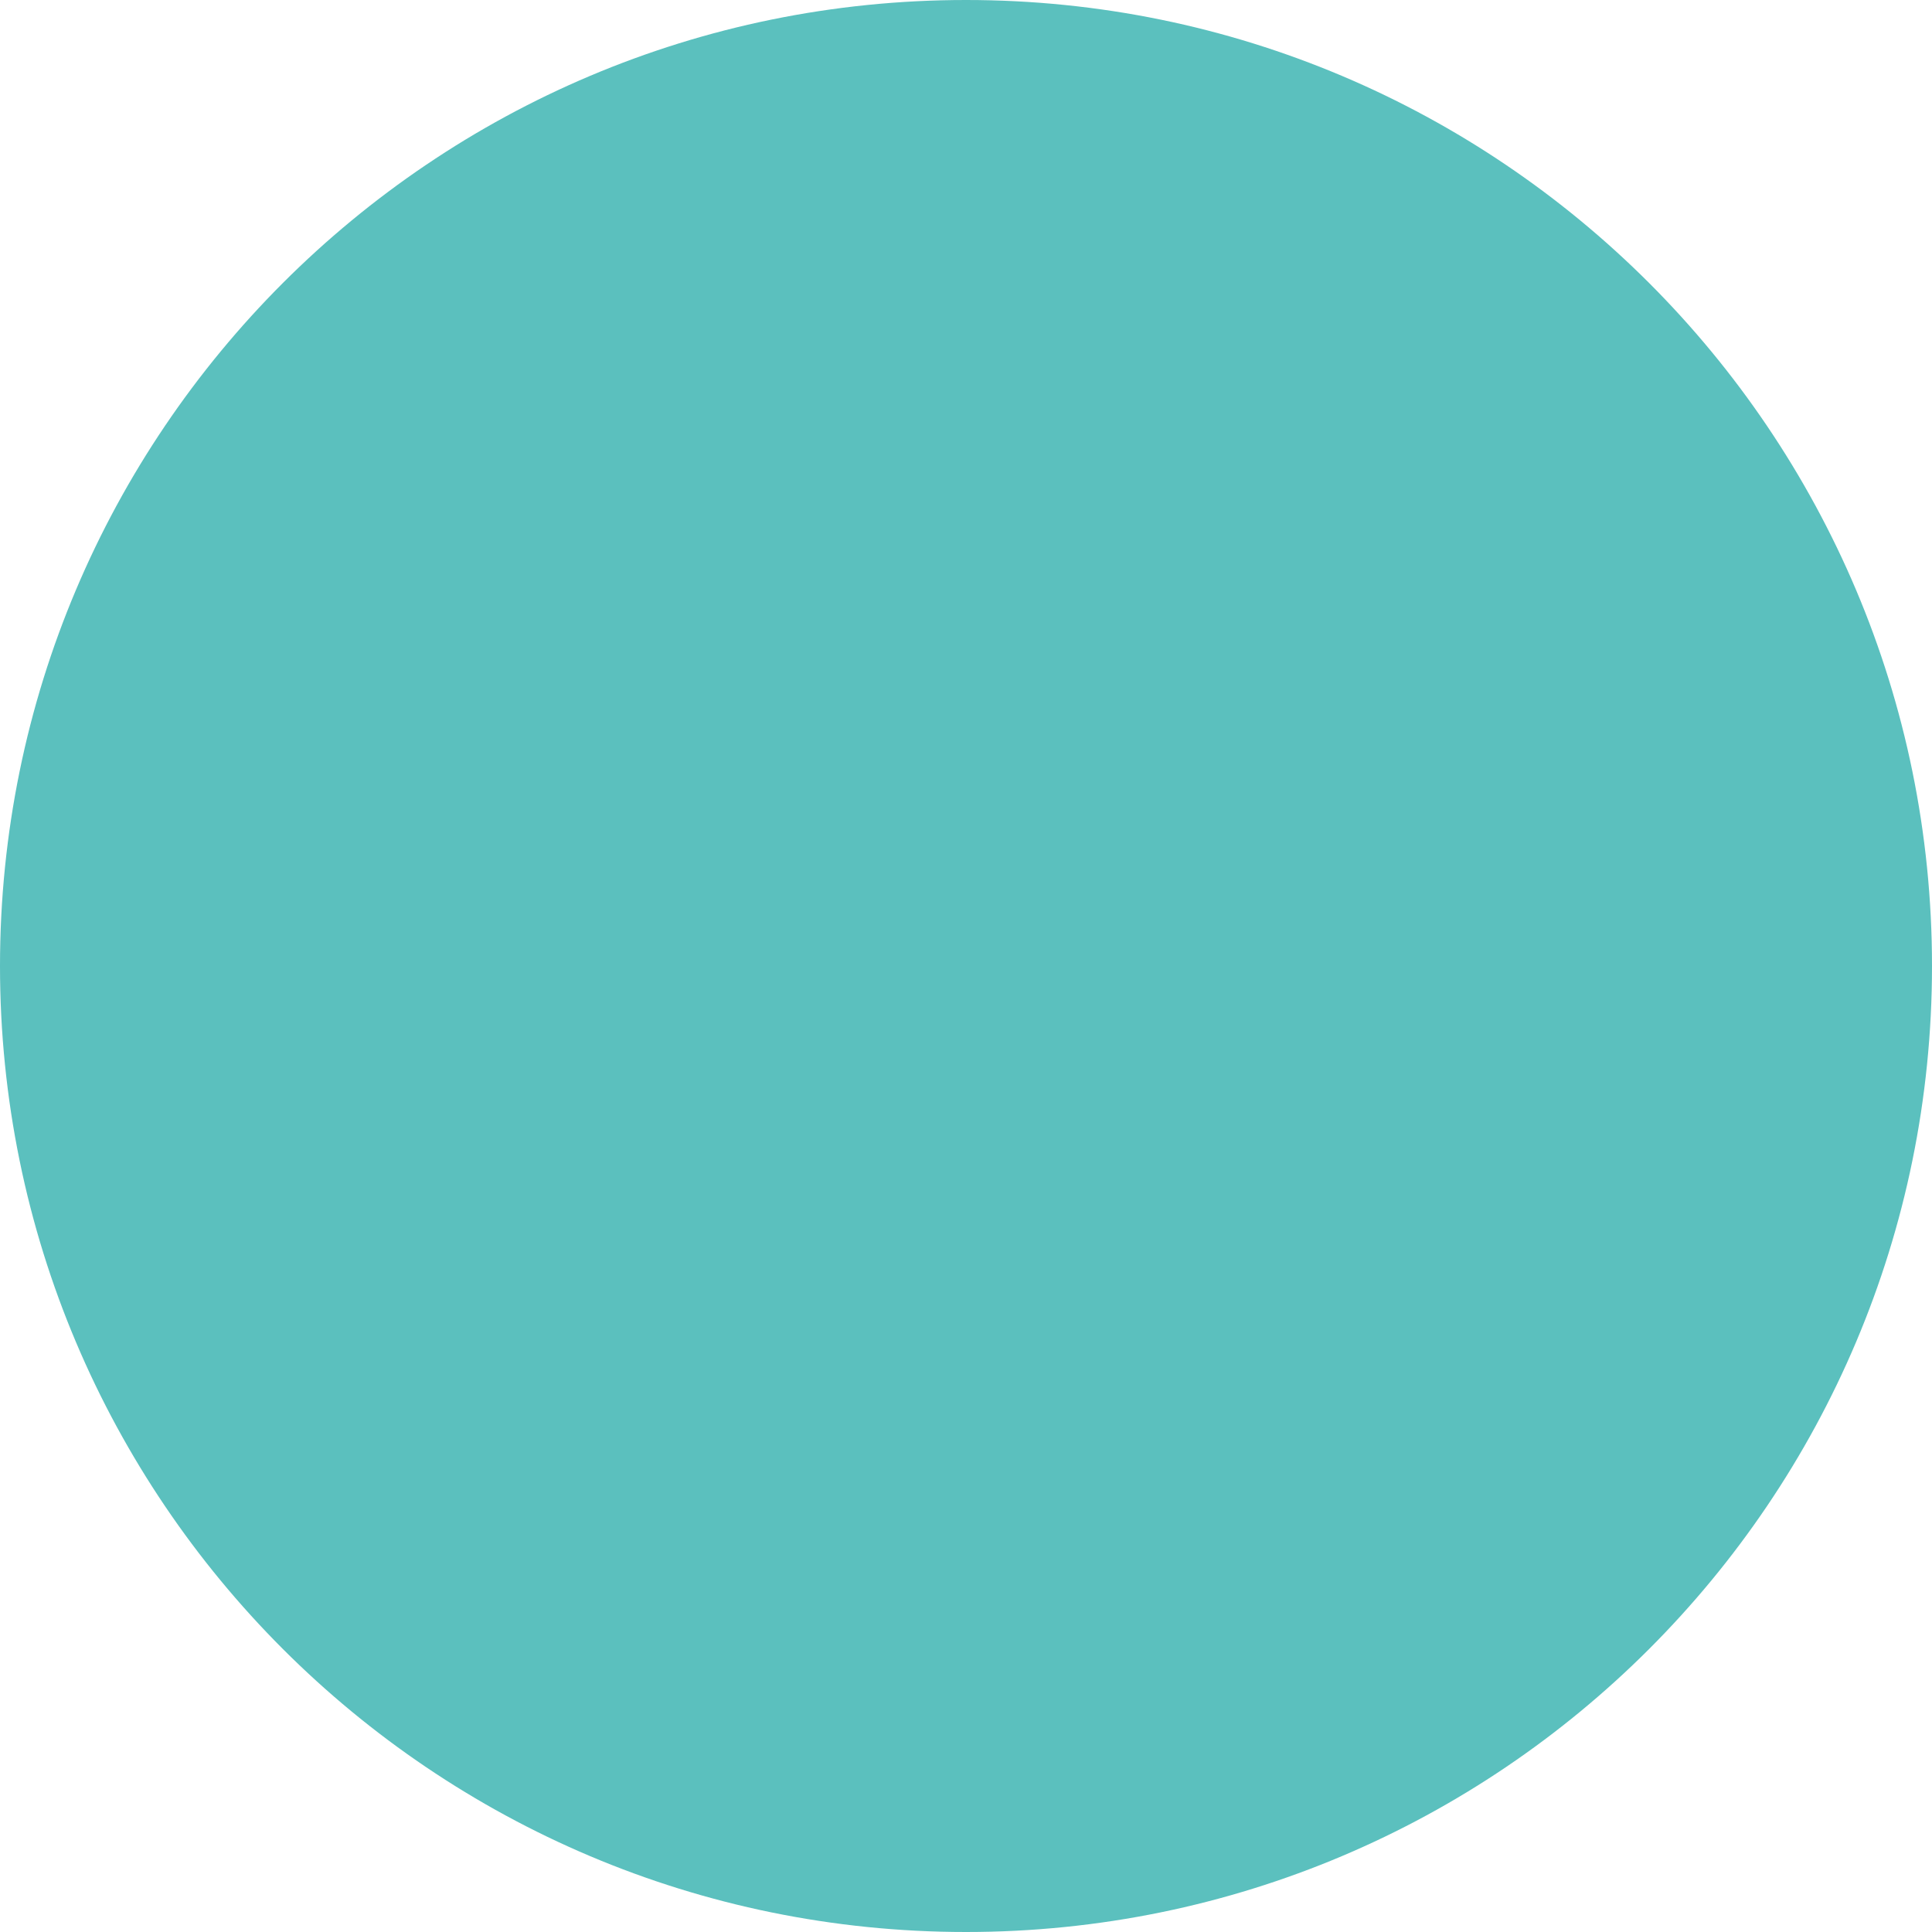
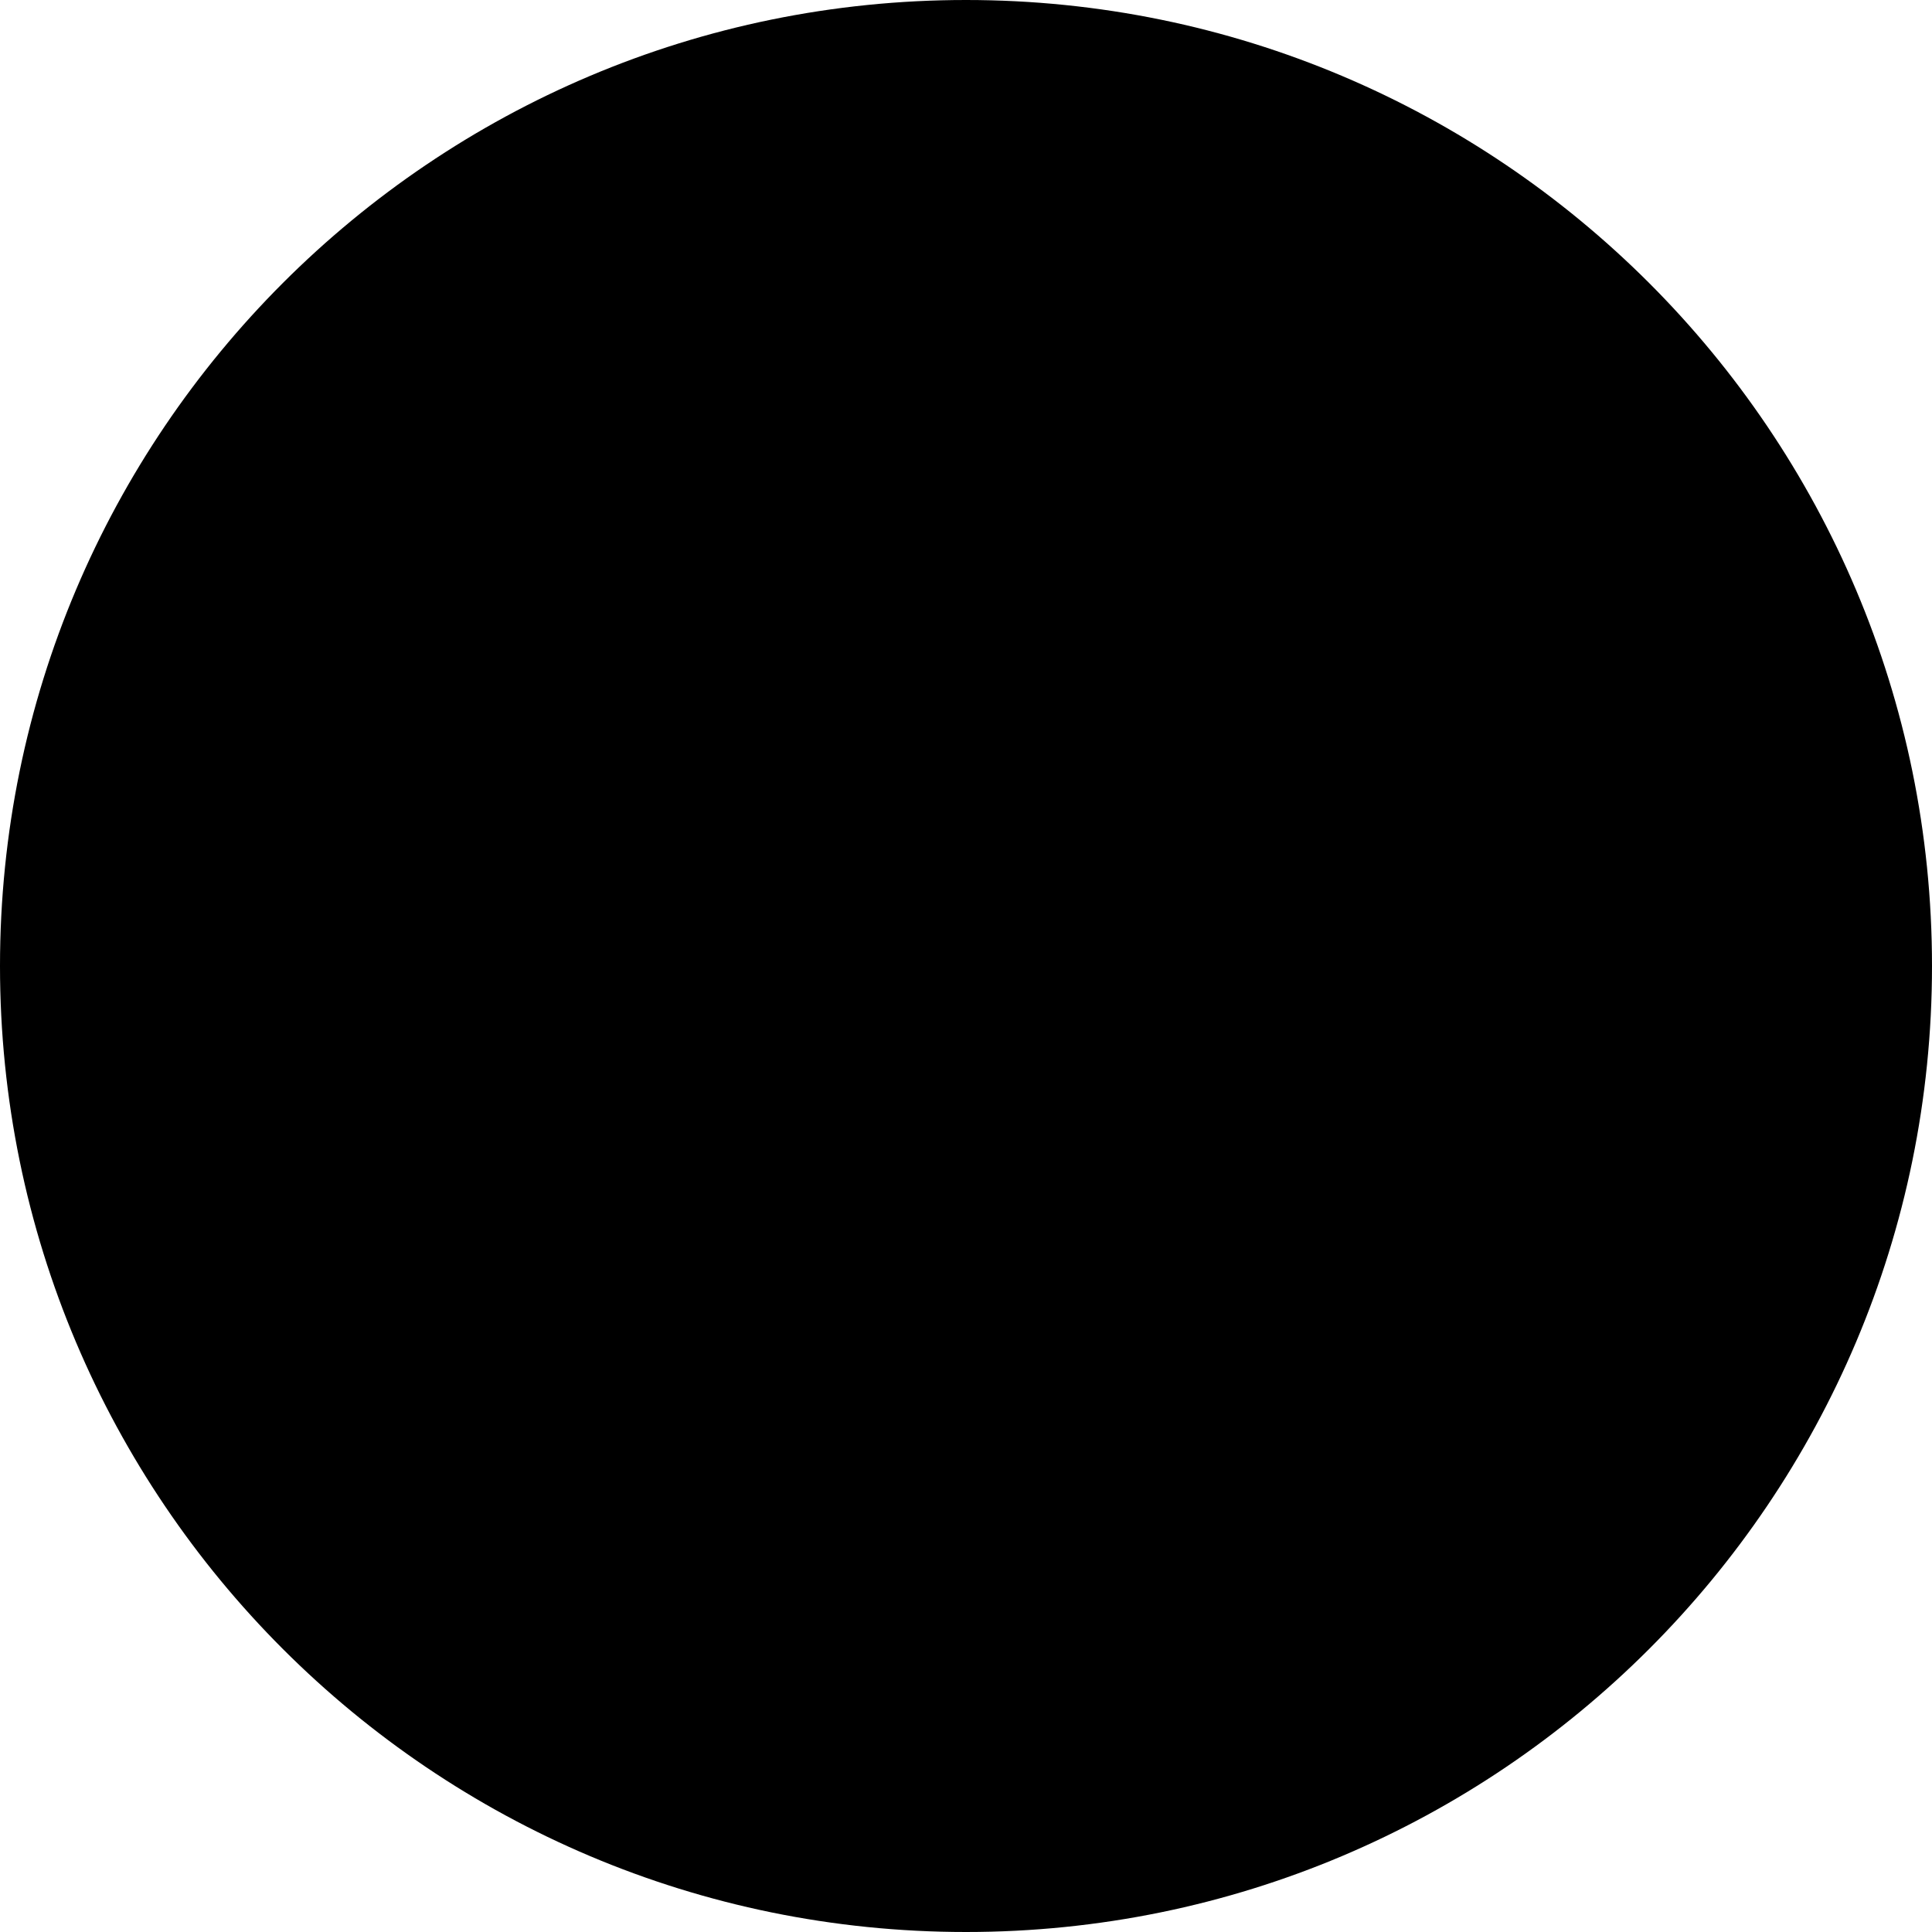
<svg xmlns="http://www.w3.org/2000/svg" width="100%" height="100%" viewBox="0 0 29 29" version="1.1" xml:space="preserve" style="fill-rule:evenodd;clip-rule:evenodd;stroke-linejoin:round;stroke-miterlimit:2;">
  <g transform="matrix(1,0,0,1,-1191,-1098)">
    <g transform="matrix(1,0,0,1,28,0)">
-       <circle cx="1177.5" cy="1112.5" r="14.5" style="fill:rgb(91,192,190);" />
+       <circle cx="1177.5" cy="1112.5" r="14.5" style="fill:currentColor;" />
    </g>
  </g>
</svg>
